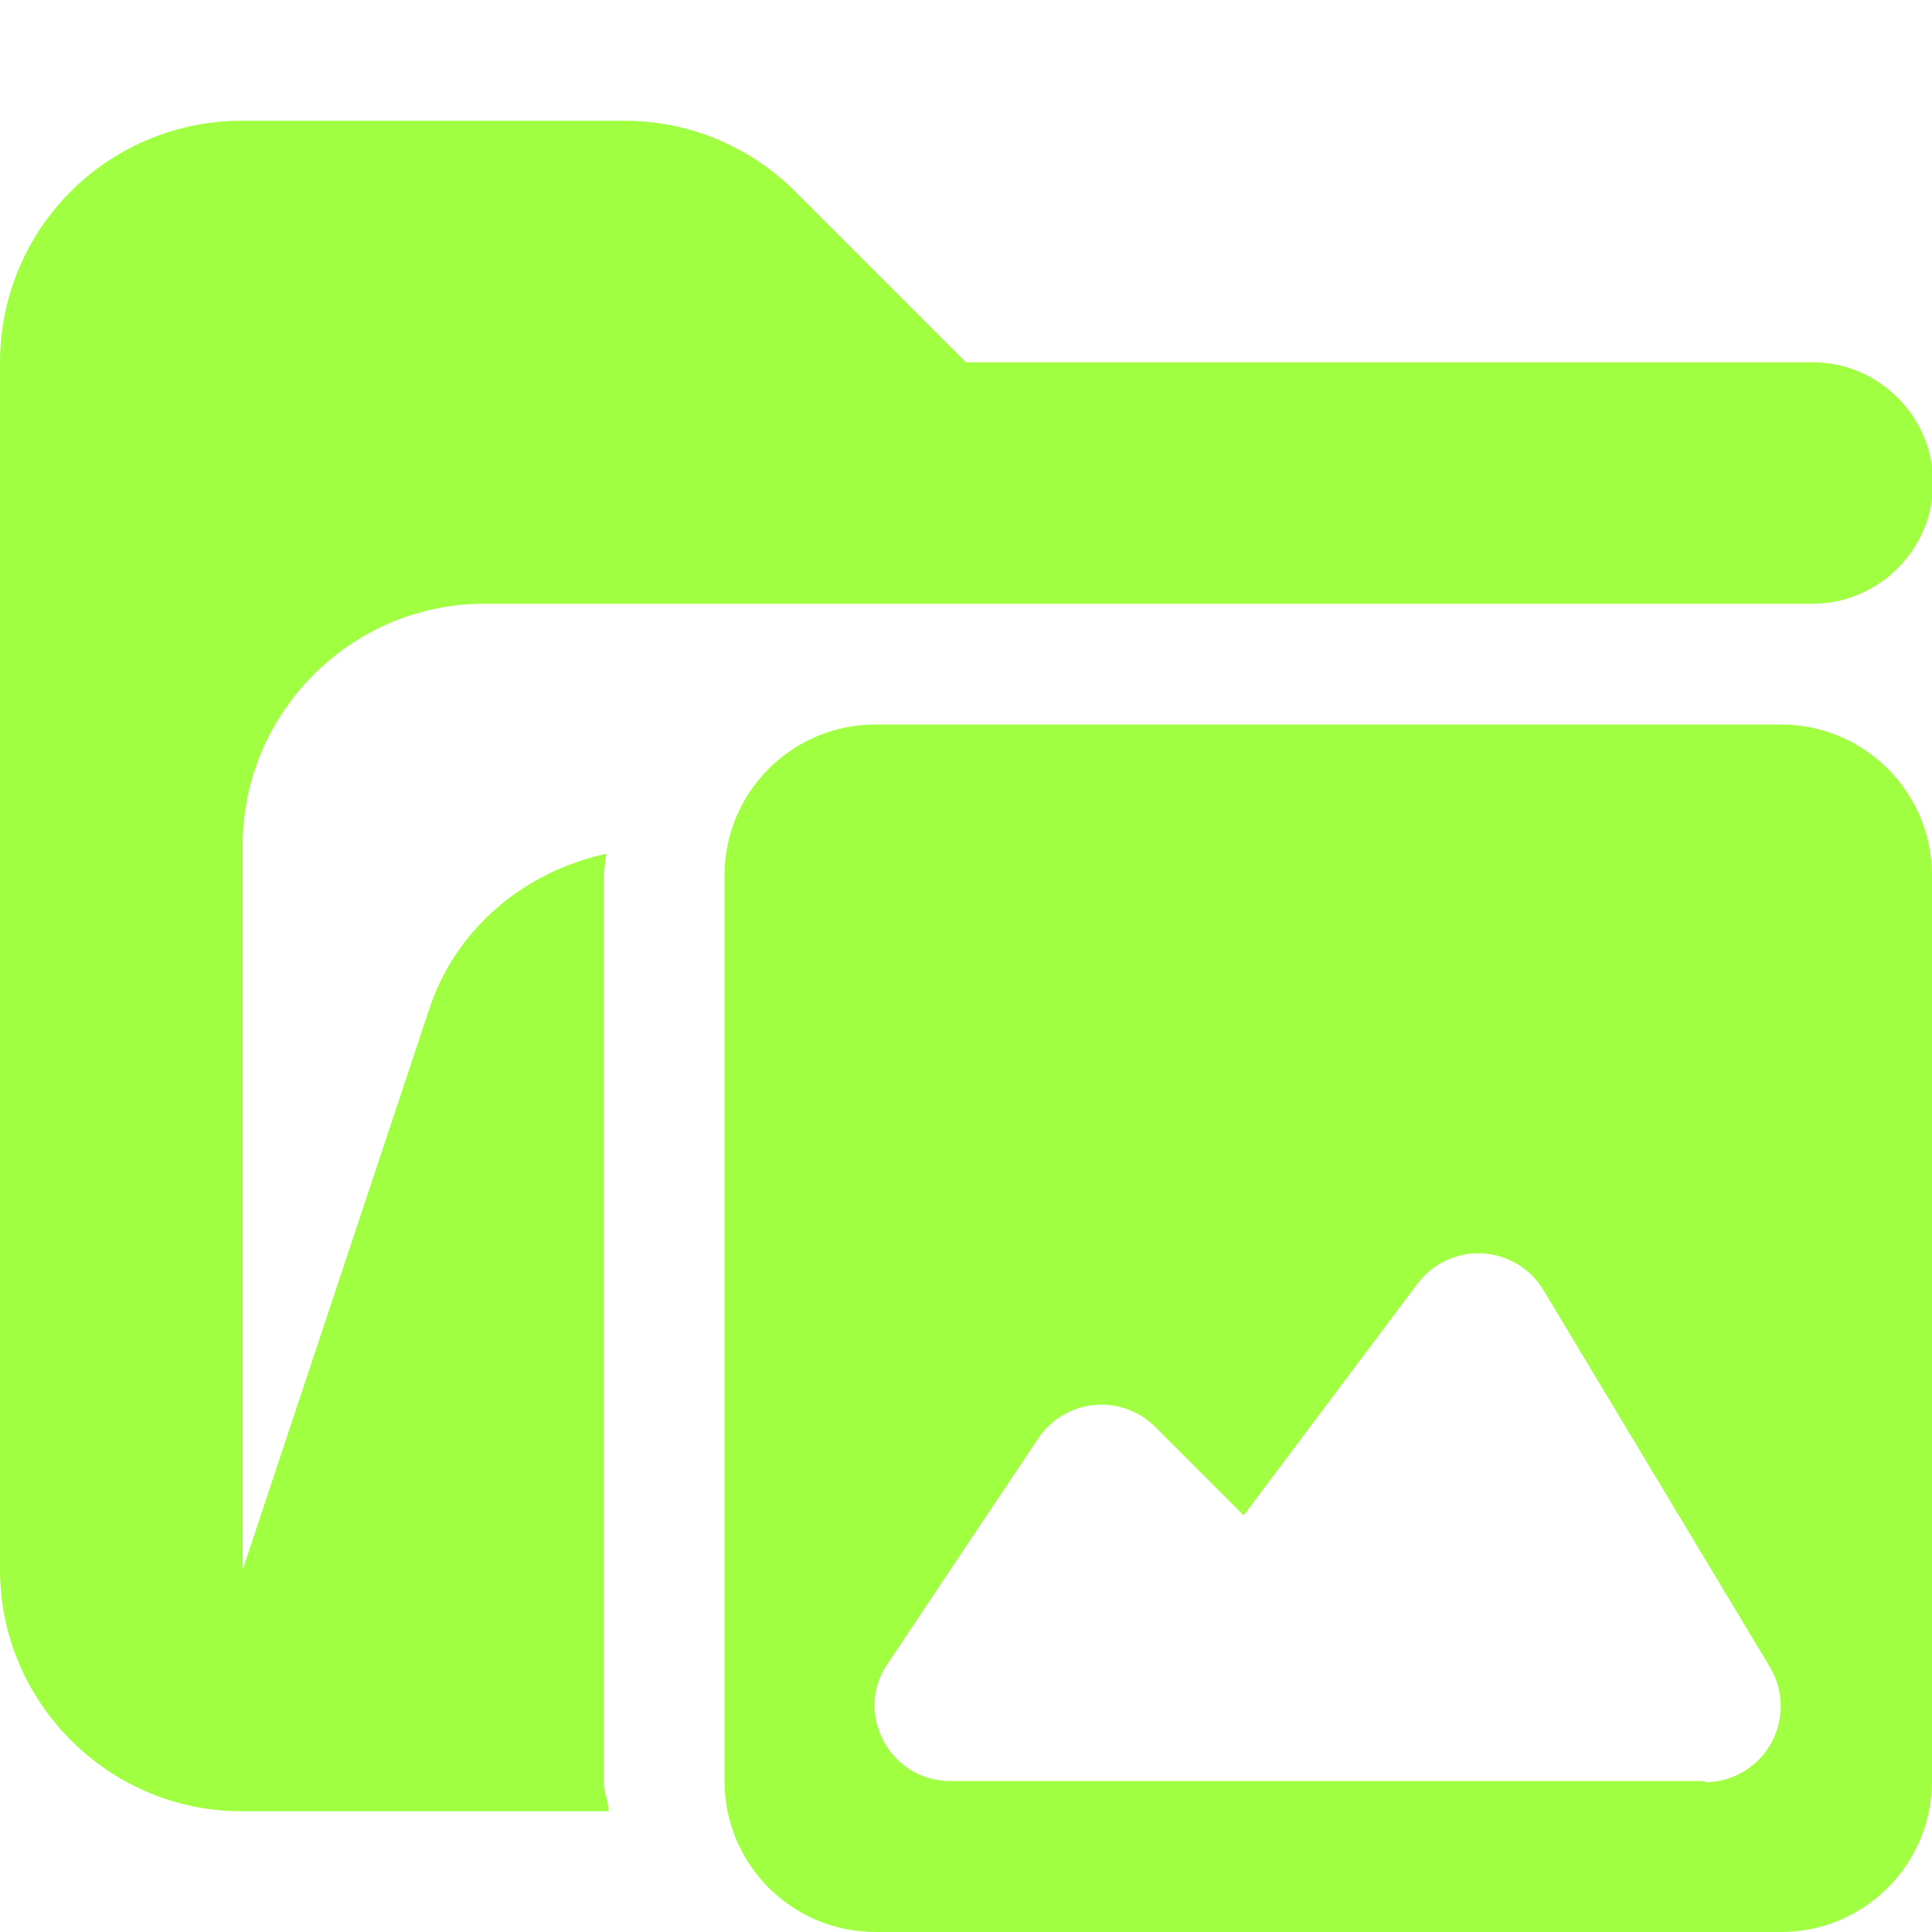
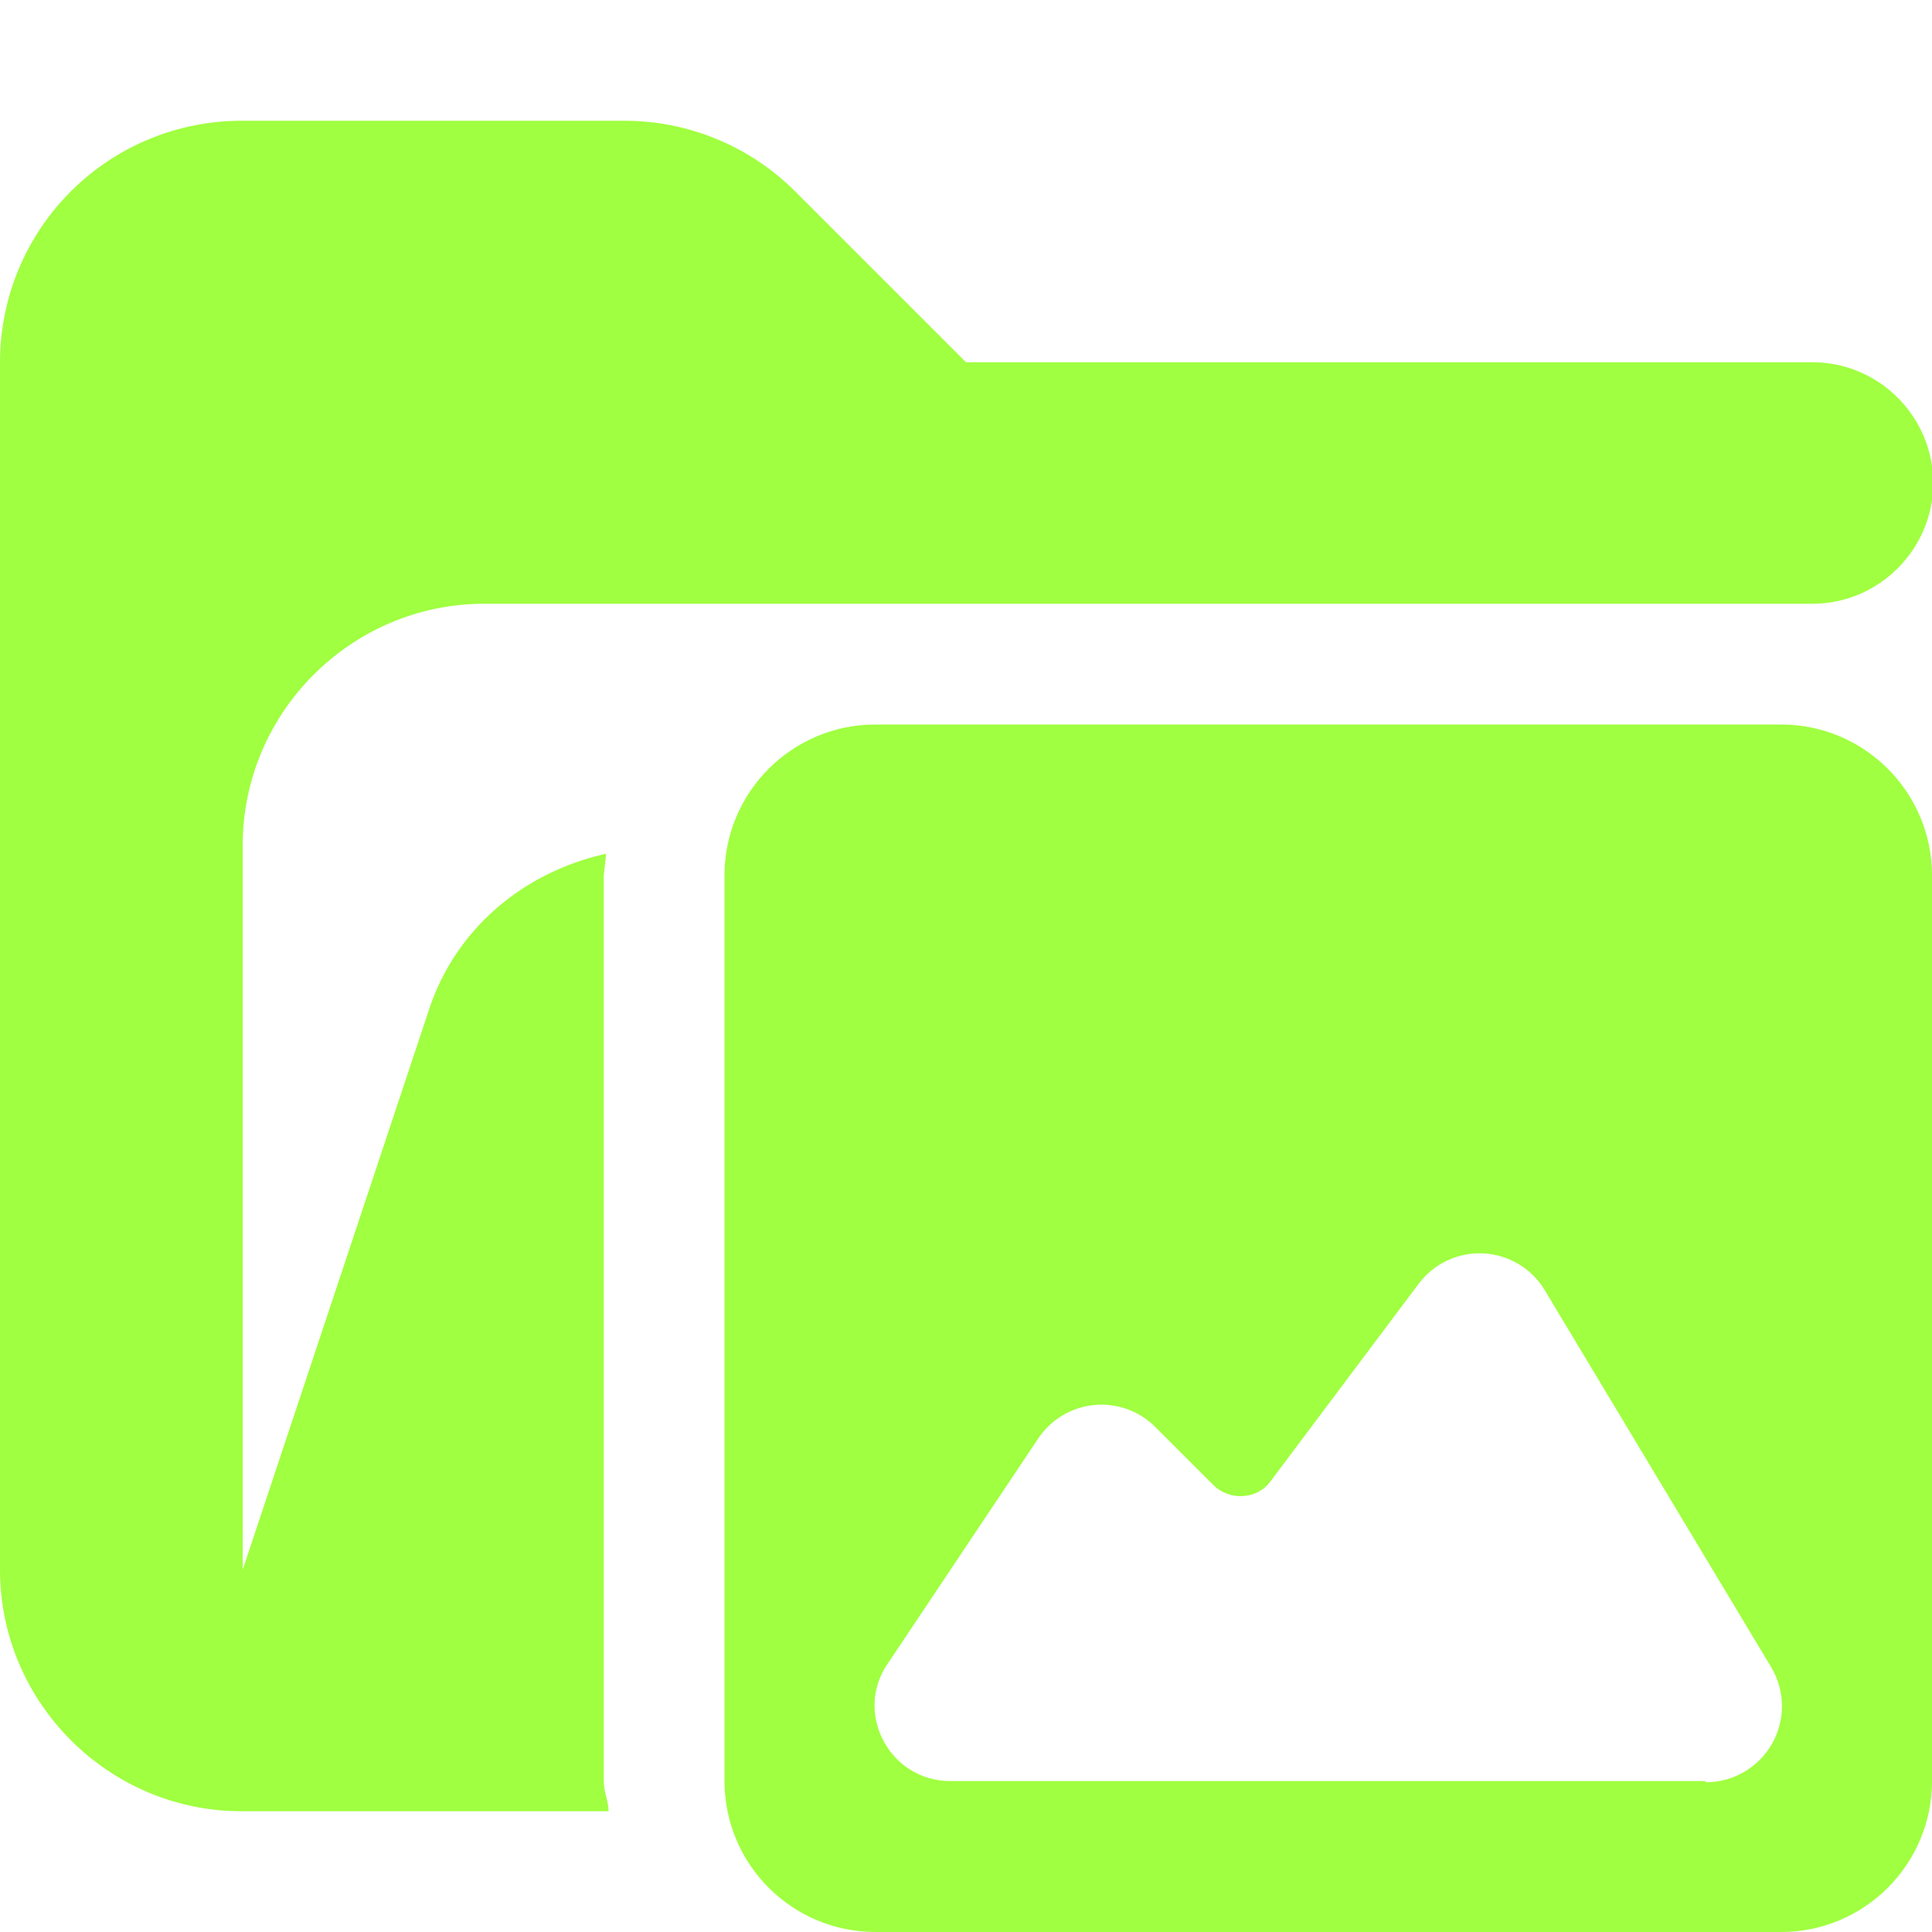
<svg xmlns="http://www.w3.org/2000/svg" viewBox="0 0 16 16">
  <path fill="#a0ff40" d="M15 3H8L6.59 1.59A2 2 0 0 0 5.18 1H2.01A2 2 0 0 0 0 3v10c0 1.1.9 2 2 2h3.04c0-.08-.04-.16-.04-.25v-7.5l.02-.18c-.68.15-1.25.62-1.47 1.3L2.01 13V7c0-1.1.9-2 2-2h11c.55 0 1-.45 1-1s-.45-1-1-1Z" />
-   <path fill="#a0ff40" d="M14.75 6h-7.5C6.56 6 6 6.56 6 7.25v7.5c0 .69.56 1.25 1.25 1.25h7.5c.69 0 1.25-.56 1.25-1.25v-7.5C16 6.56 15.44 6 14.75 6m-.63 8.75H7.87c-.5 0-.8-.56-.52-.97l1.25-1.87a.63.63 0 0 1 .96-.1l.74.74 1.44-1.92a.63.63 0 0 1 1.04.05l1.88 3.13a.63.63 0 0 1-.54.95Z" />
+   <path fill="#a0ff40" d="M14.75 6h-7.5C6.56 6 6 6.56 6 7.25v7.5c0 .69.56 1.25 1.25 1.25h7.5c.69 0 1.25-.56 1.25-1.25v-7.5C16 6.56 15.44 6 14.75 6m-.63 8.75H7.87c-.5 0-.8-.56-.52-.97l1.25-1.87a.63.63 0 0 1 .96-.1l.49.49c.13.13.36.12.47-.03l1.23-1.64a.63.63 0 0 1 1.04.05l1.88 3.13a.63.63 0 0 1-.54.95Z" />
</svg>
